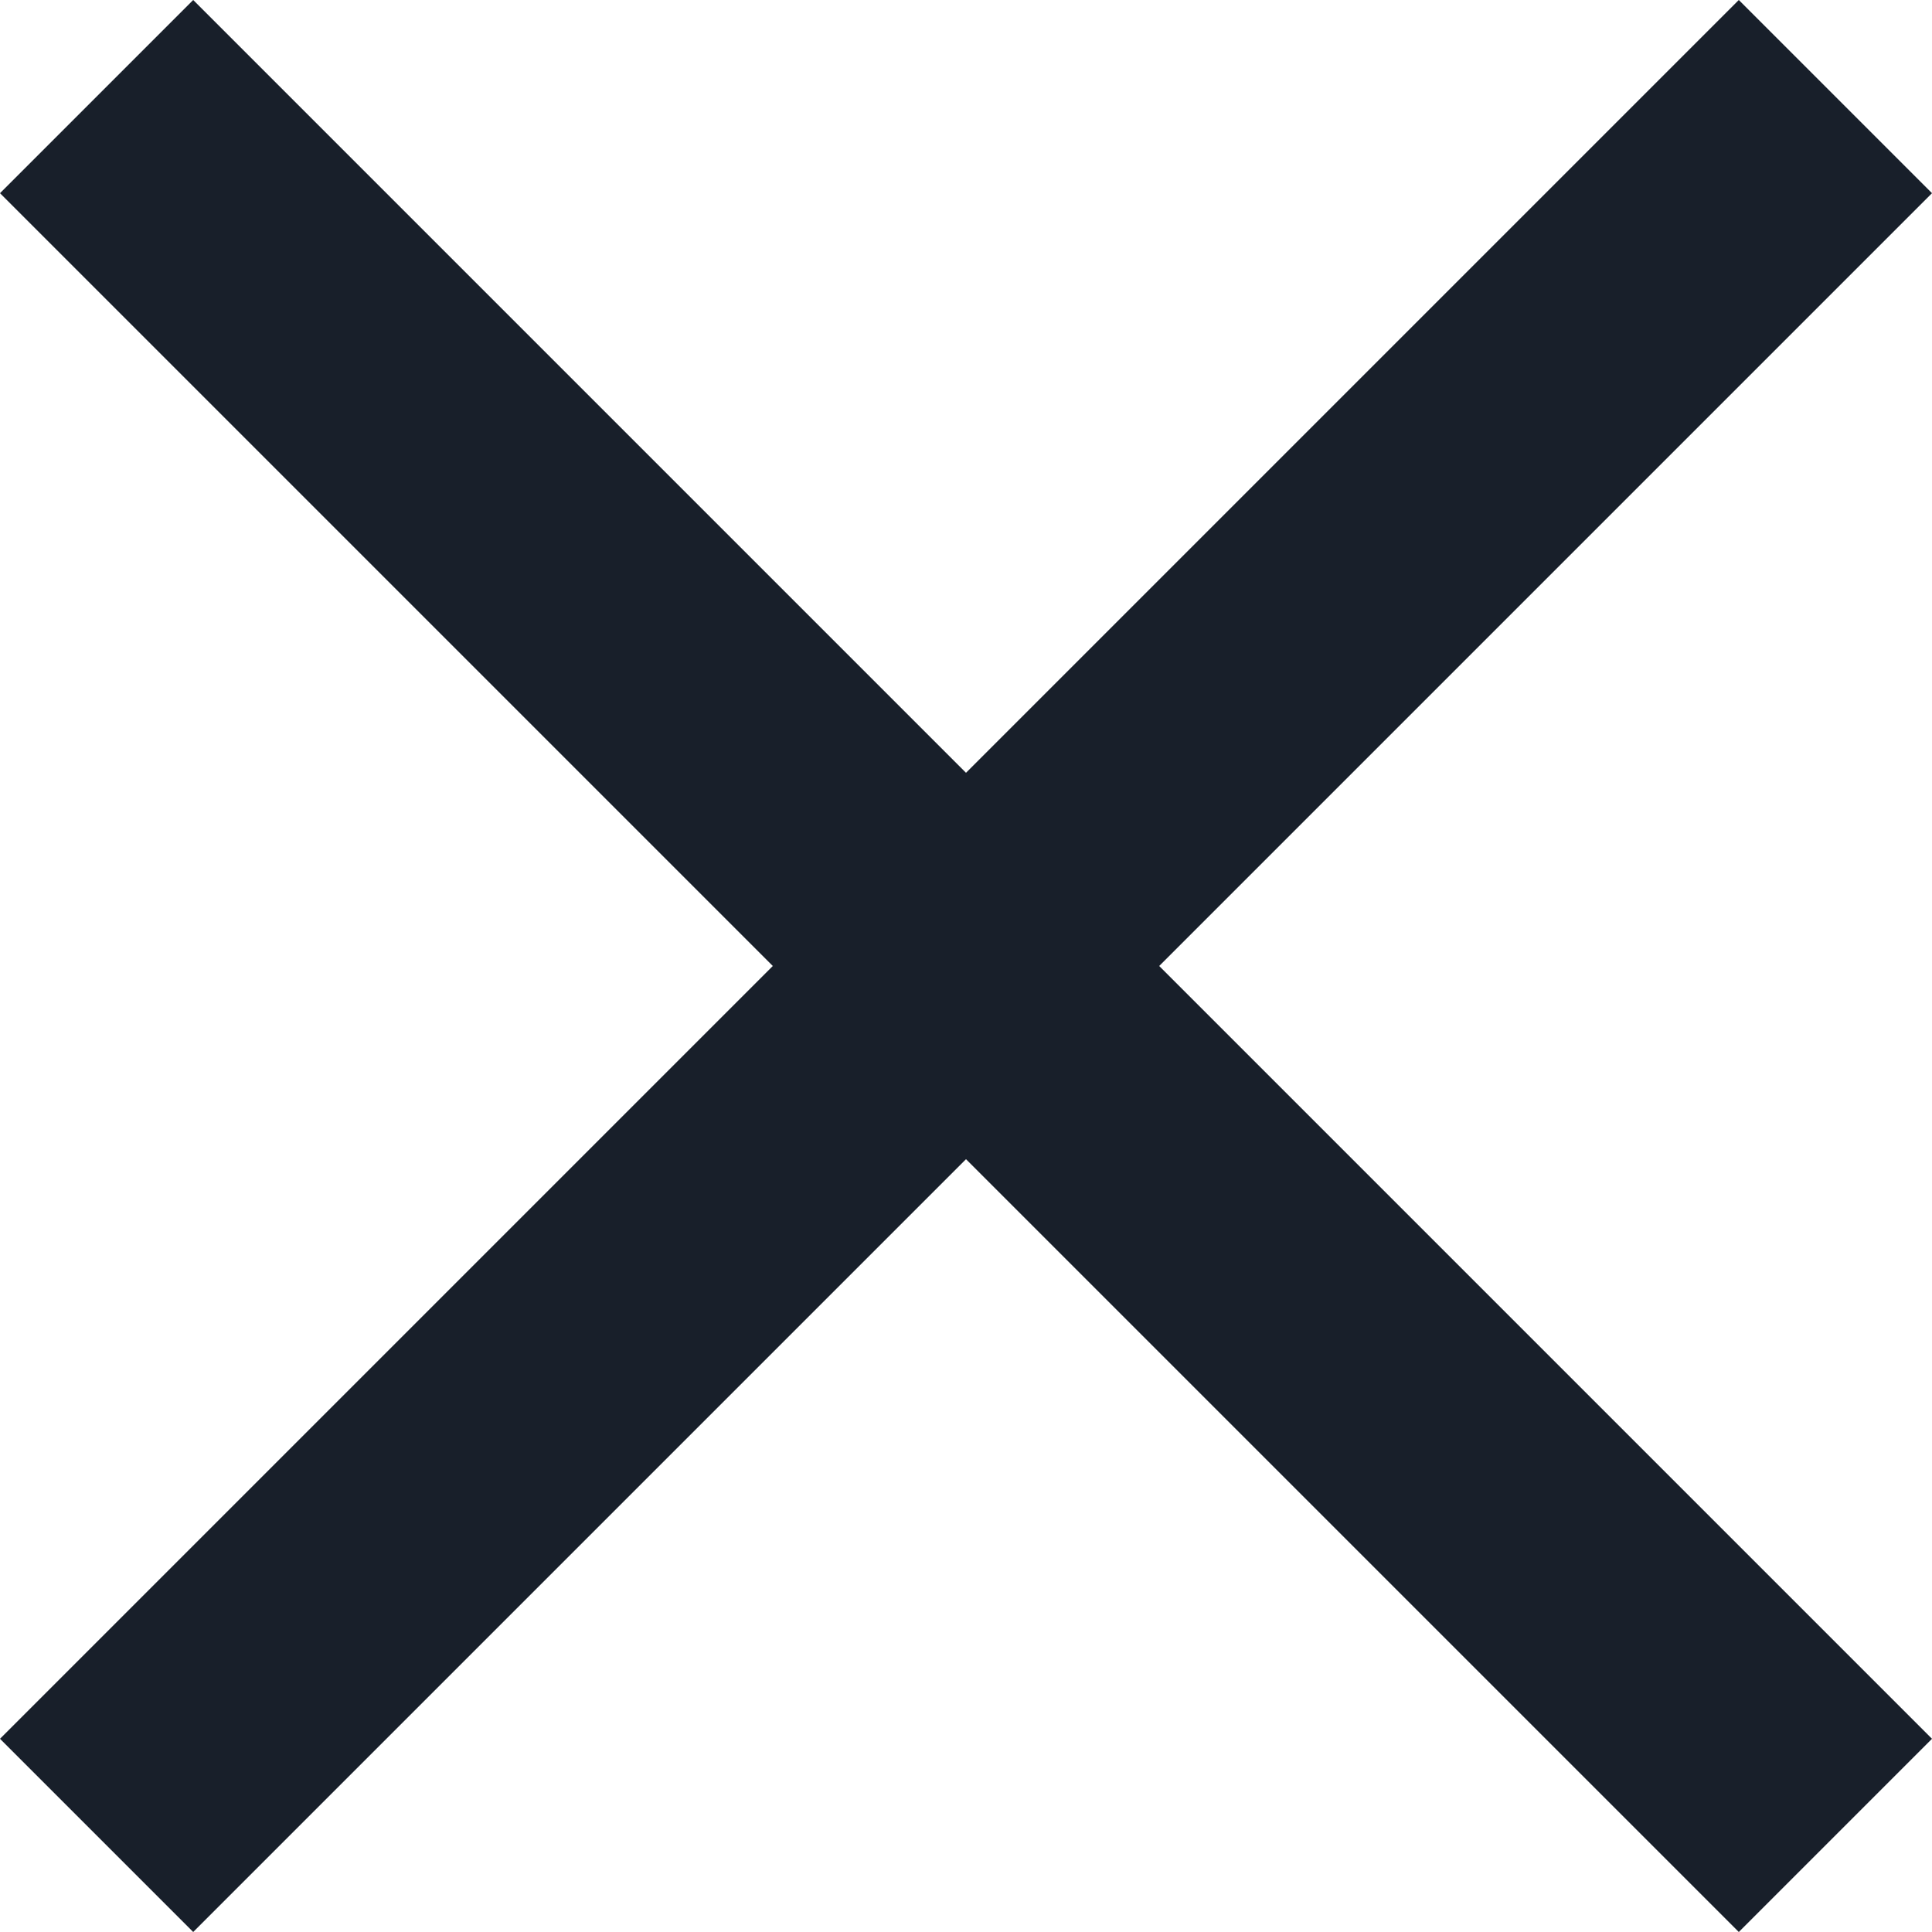
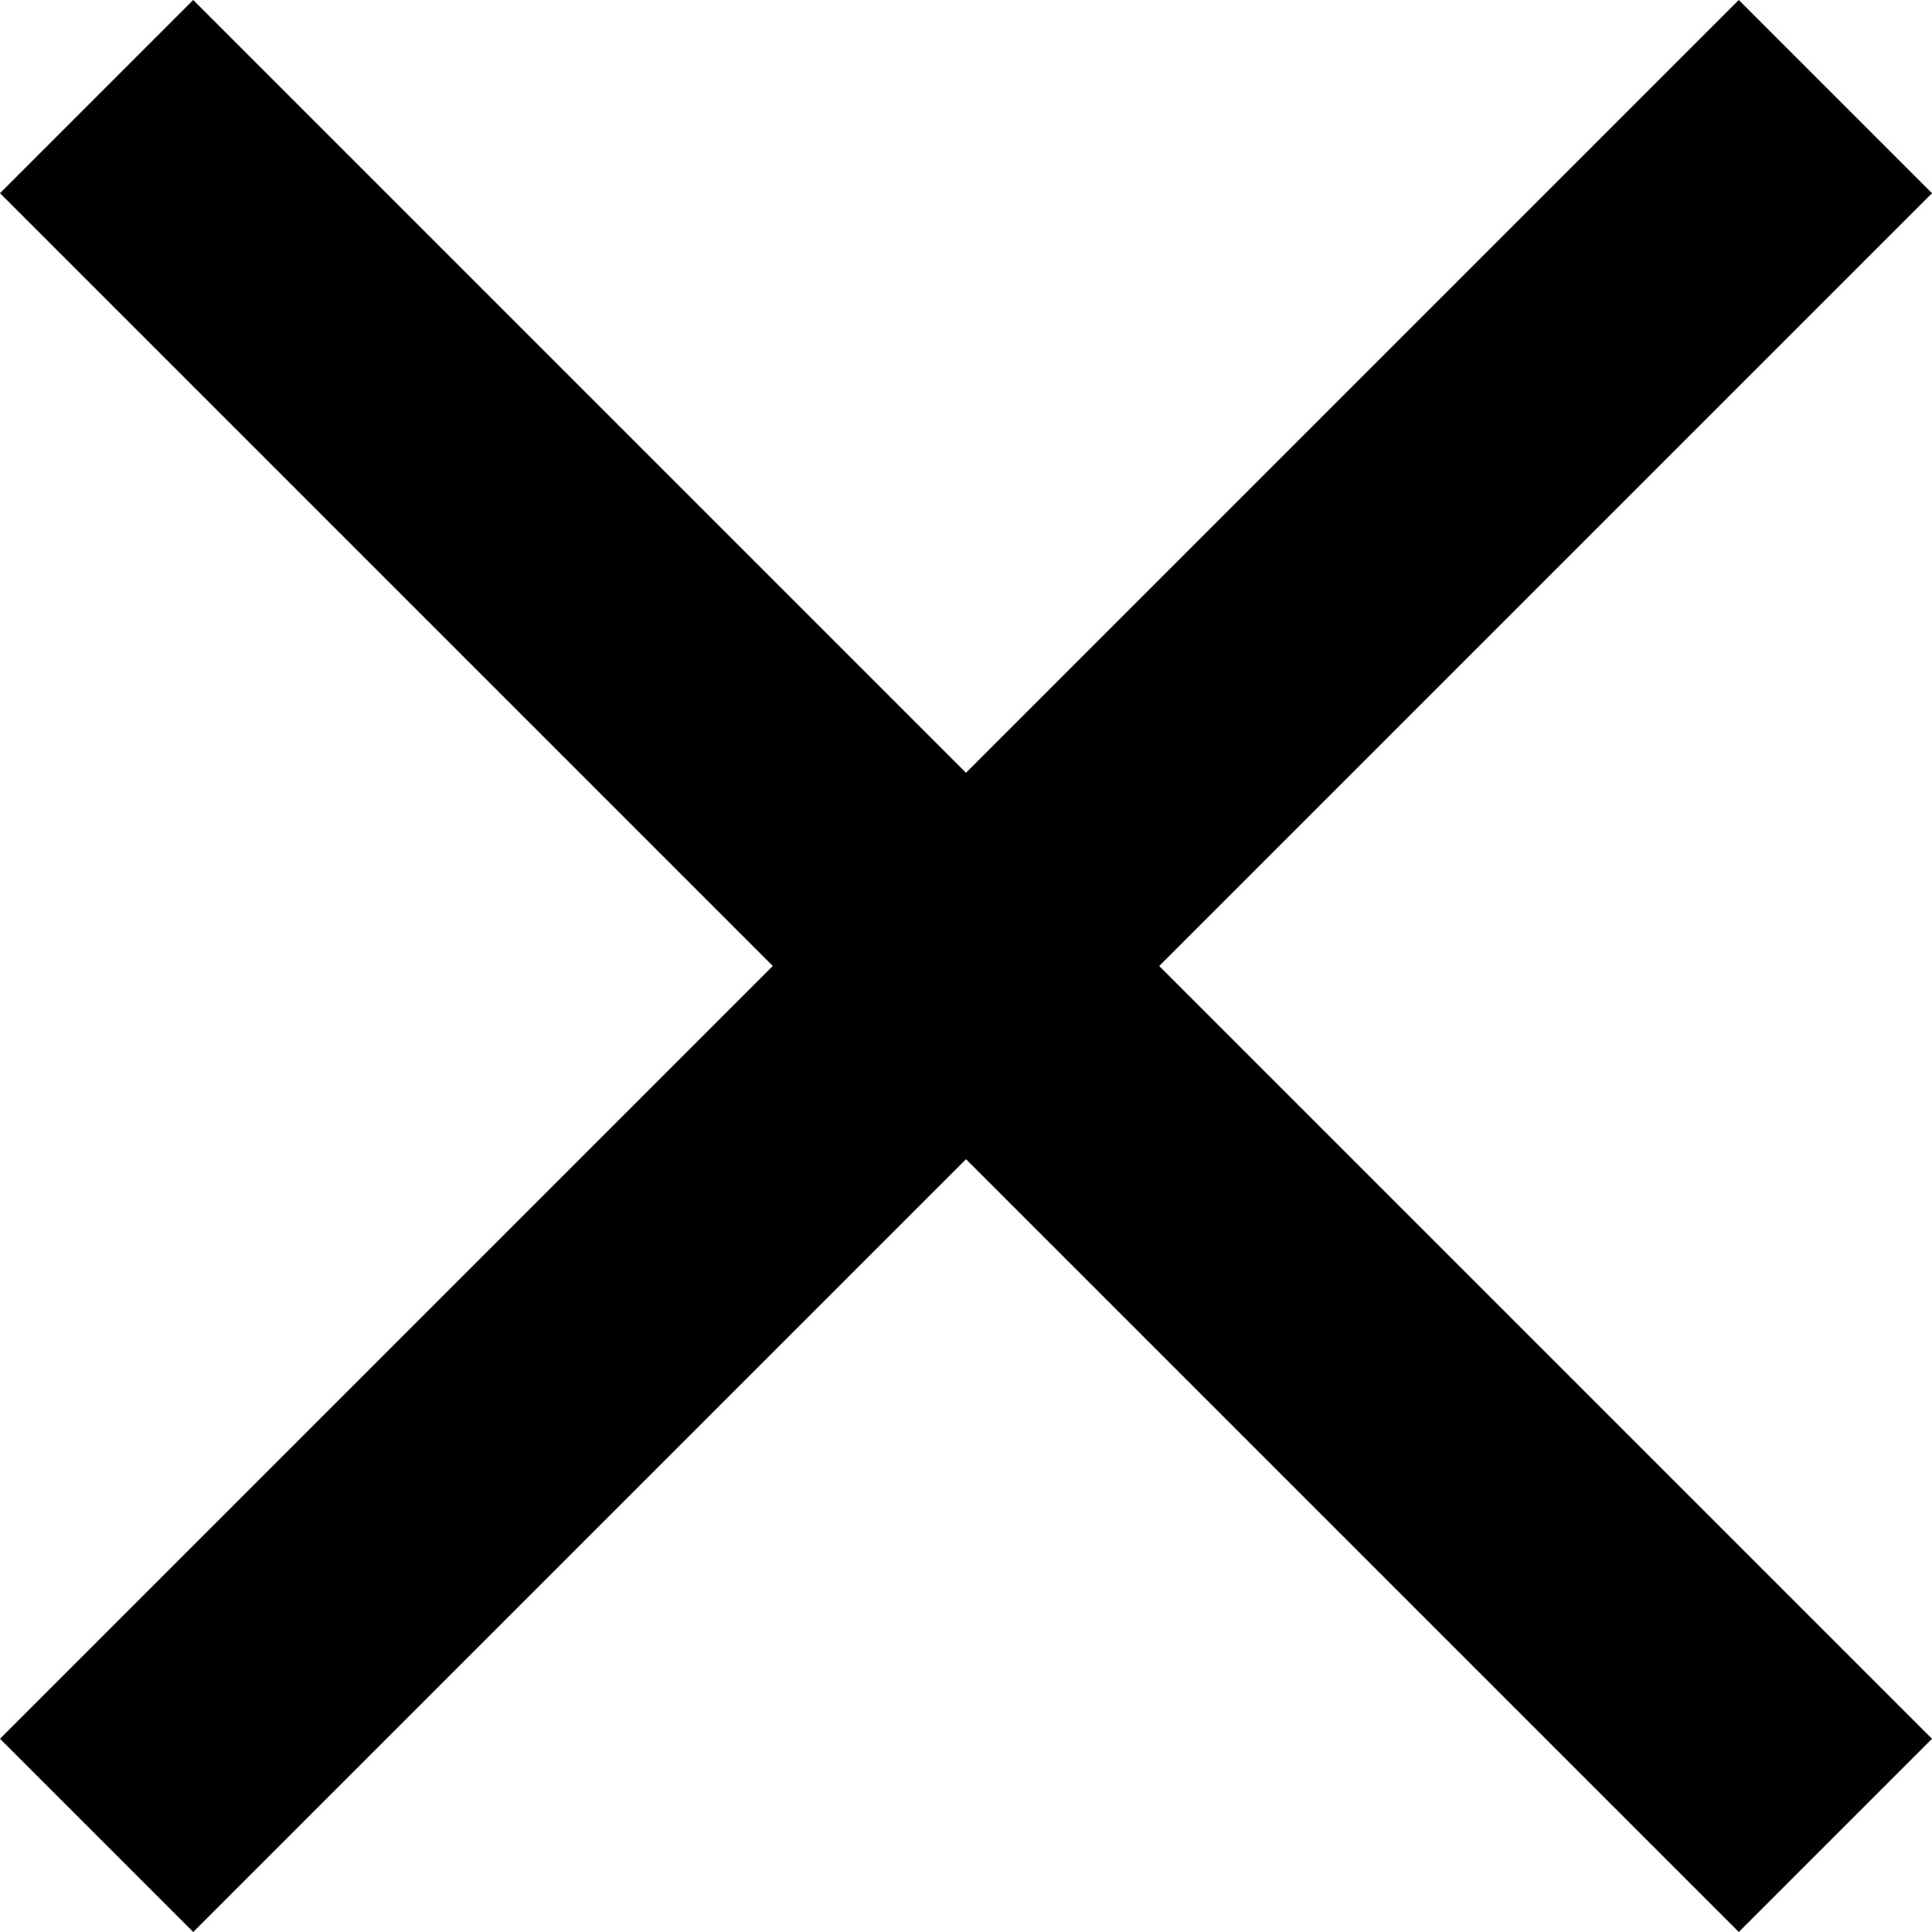
<svg xmlns="http://www.w3.org/2000/svg" version="1.1" id="Layer_1" x="0px" y="0px" viewBox="0 0 14 14" enable-background="new 0 0 14 14" xml:space="preserve">
-   <path fill="#181F2A" d="M14,1.4L12.6,0L7,5.6L1.4,0L0,1.4L5.6,7L0,12.6L1.4,14L7,8.4l5.6,5.6l1.4-1.4L8.4,7L14,1.4z" />
+   <path d="M14,1.4L12.6,0L7,5.6L1.4,0L0,1.4L5.6,7L0,12.6L1.4,14L7,8.4l5.6,5.6l1.4-1.4L8.4,7L14,1.4z" />
</svg>
